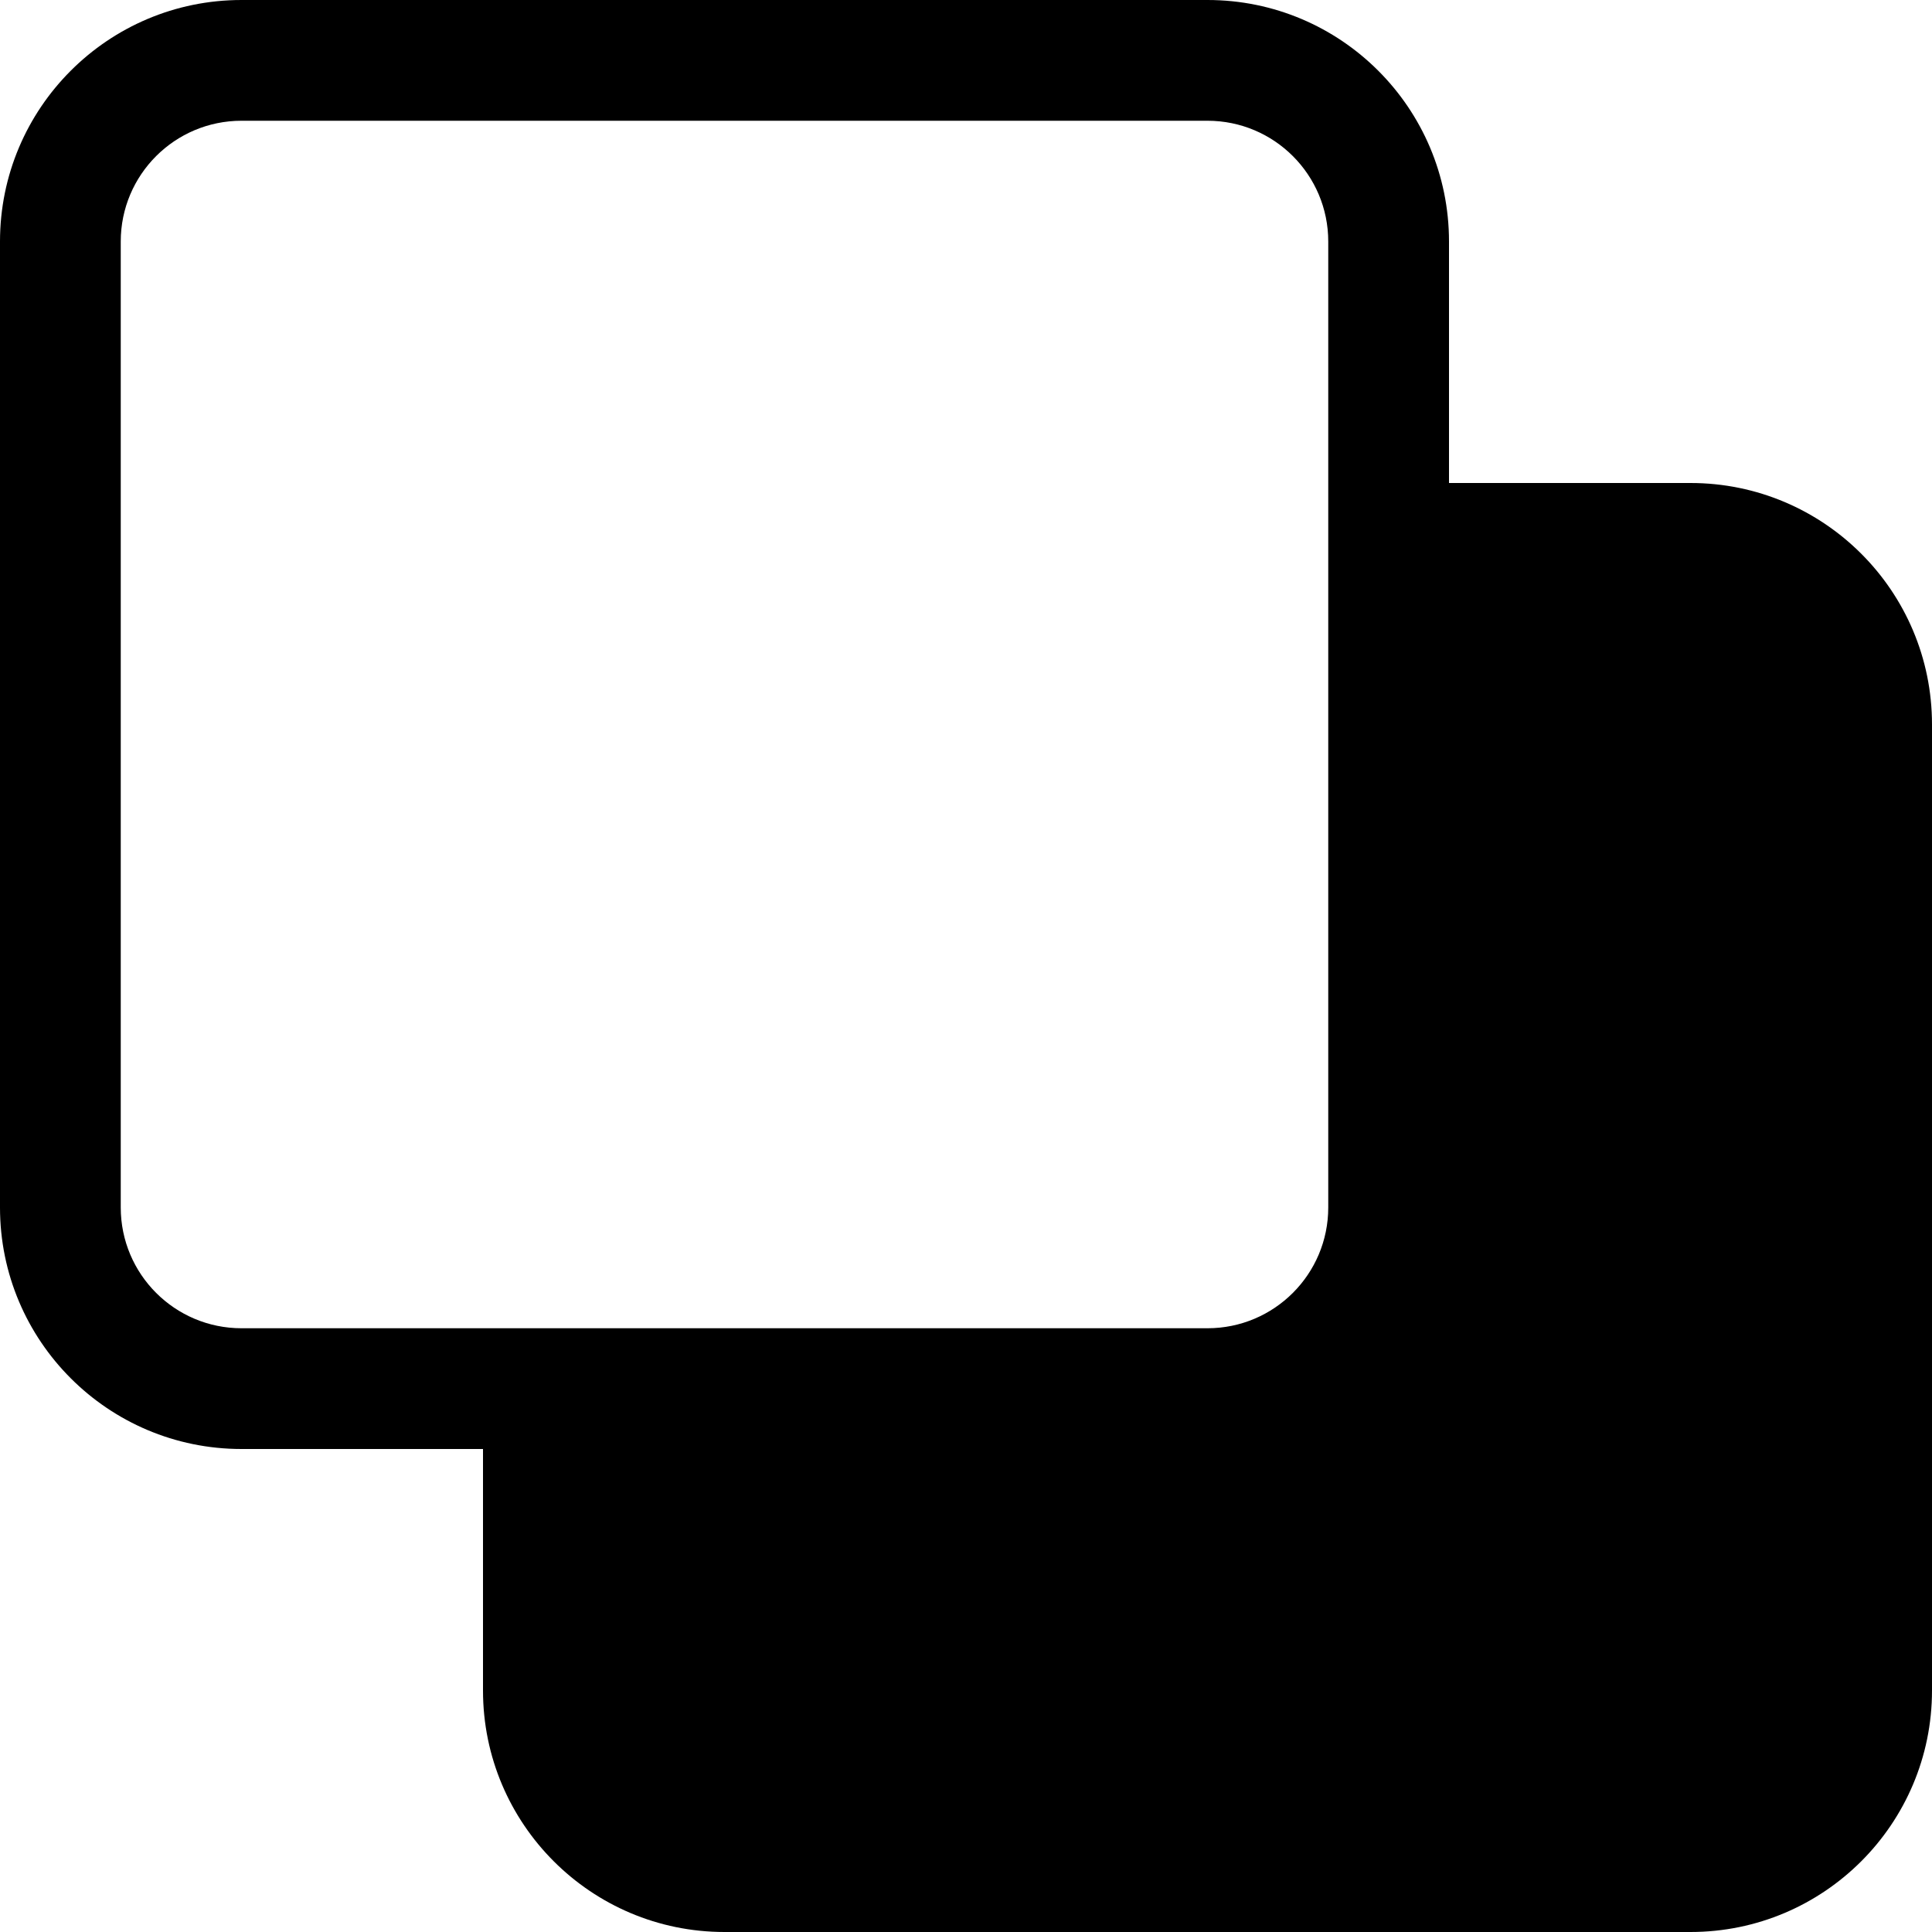
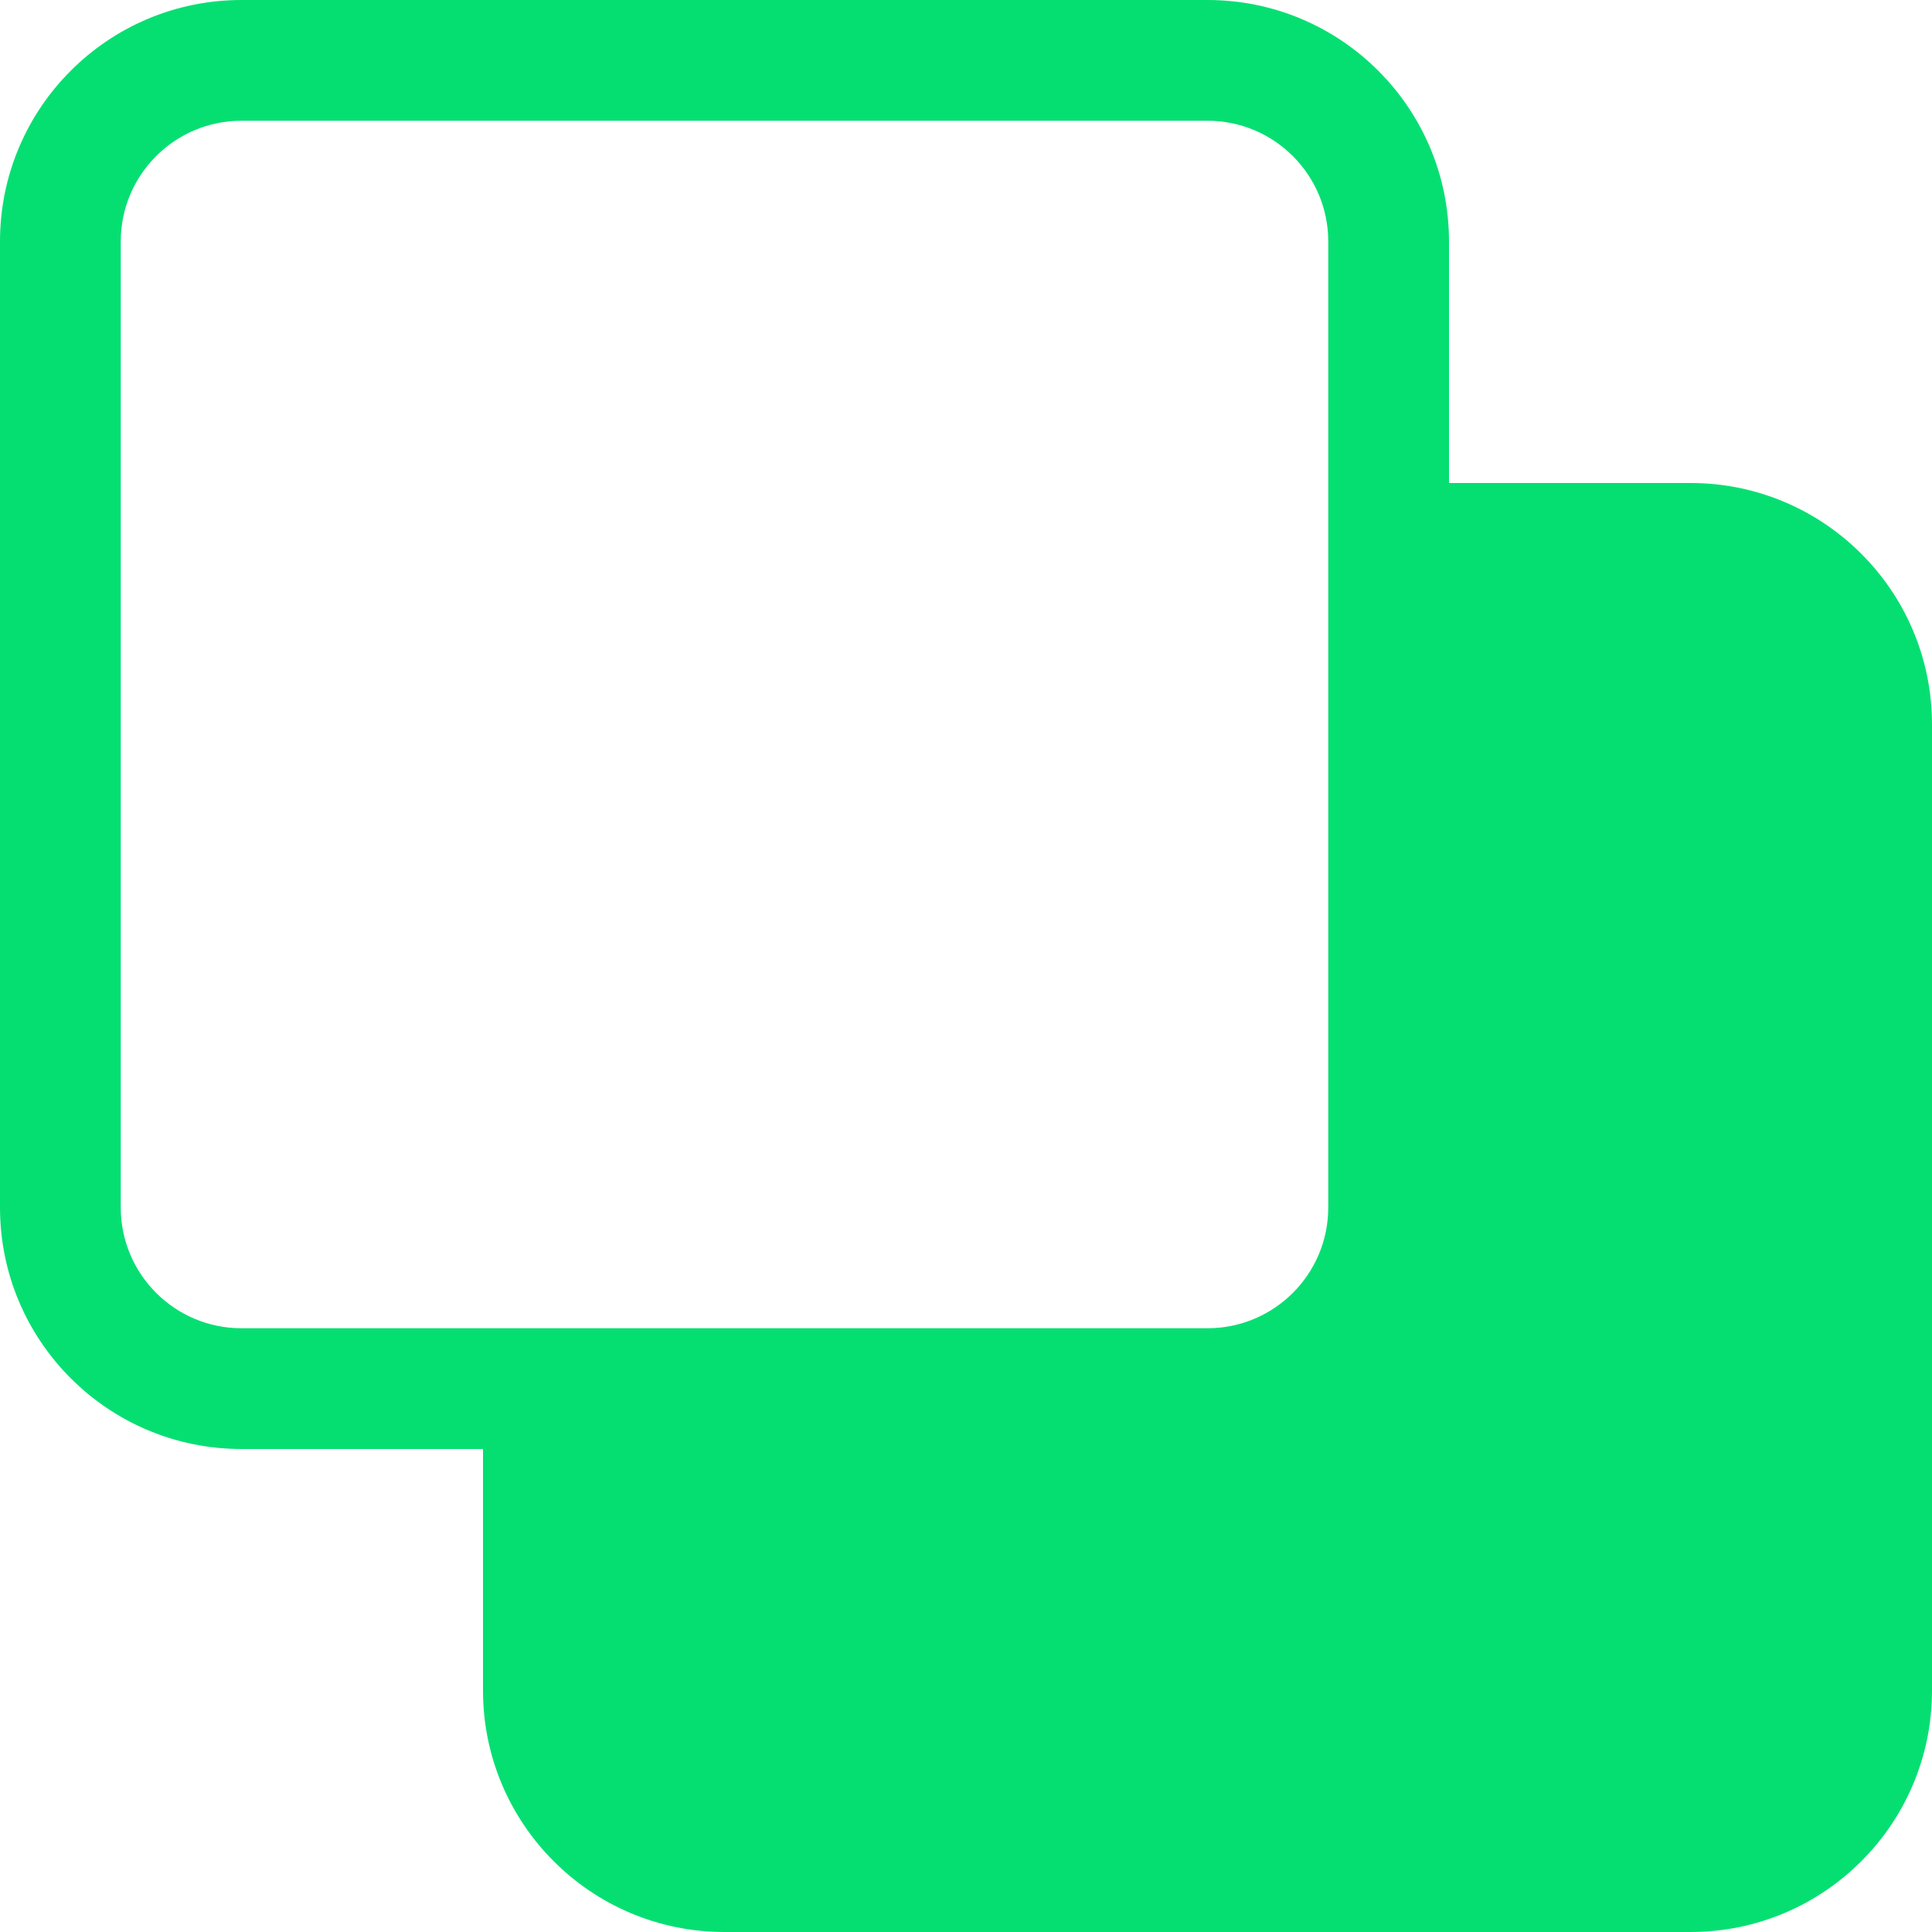
<svg xmlns="http://www.w3.org/2000/svg" width="16" height="16" viewBox="0 0 16 16">
-   <path fill="currentColor" d="M0 2a2 2 0 0 1 2-2h8a2 2 0 0 1 2 2v2h2a2 2 0 0 1 2 2v8a2 2 0 0 1-2 2H6a2 2 0 0 1-2-2v-2H2a2 2 0 0 1-2-2zm2-1a1 1 0 0 0-1 1v8a1 1 0 0 0 1 1h8a1 1 0 0 0 1-1V2a1 1 0 0 0-1-1z" />
+   <path fill="rgb(5, 223, 114)" d="M0 2a2 2 0 0 1 2-2h8a2 2 0 0 1 2 2v2h2a2 2 0 0 1 2 2v8a2 2 0 0 1-2 2H6a2 2 0 0 1-2-2v-2H2a2 2 0 0 1-2-2zm2-1a1 1 0 0 0-1 1v8a1 1 0 0 0 1 1h8a1 1 0 0 0 1-1V2a1 1 0 0 0-1-1z" />
</svg>
